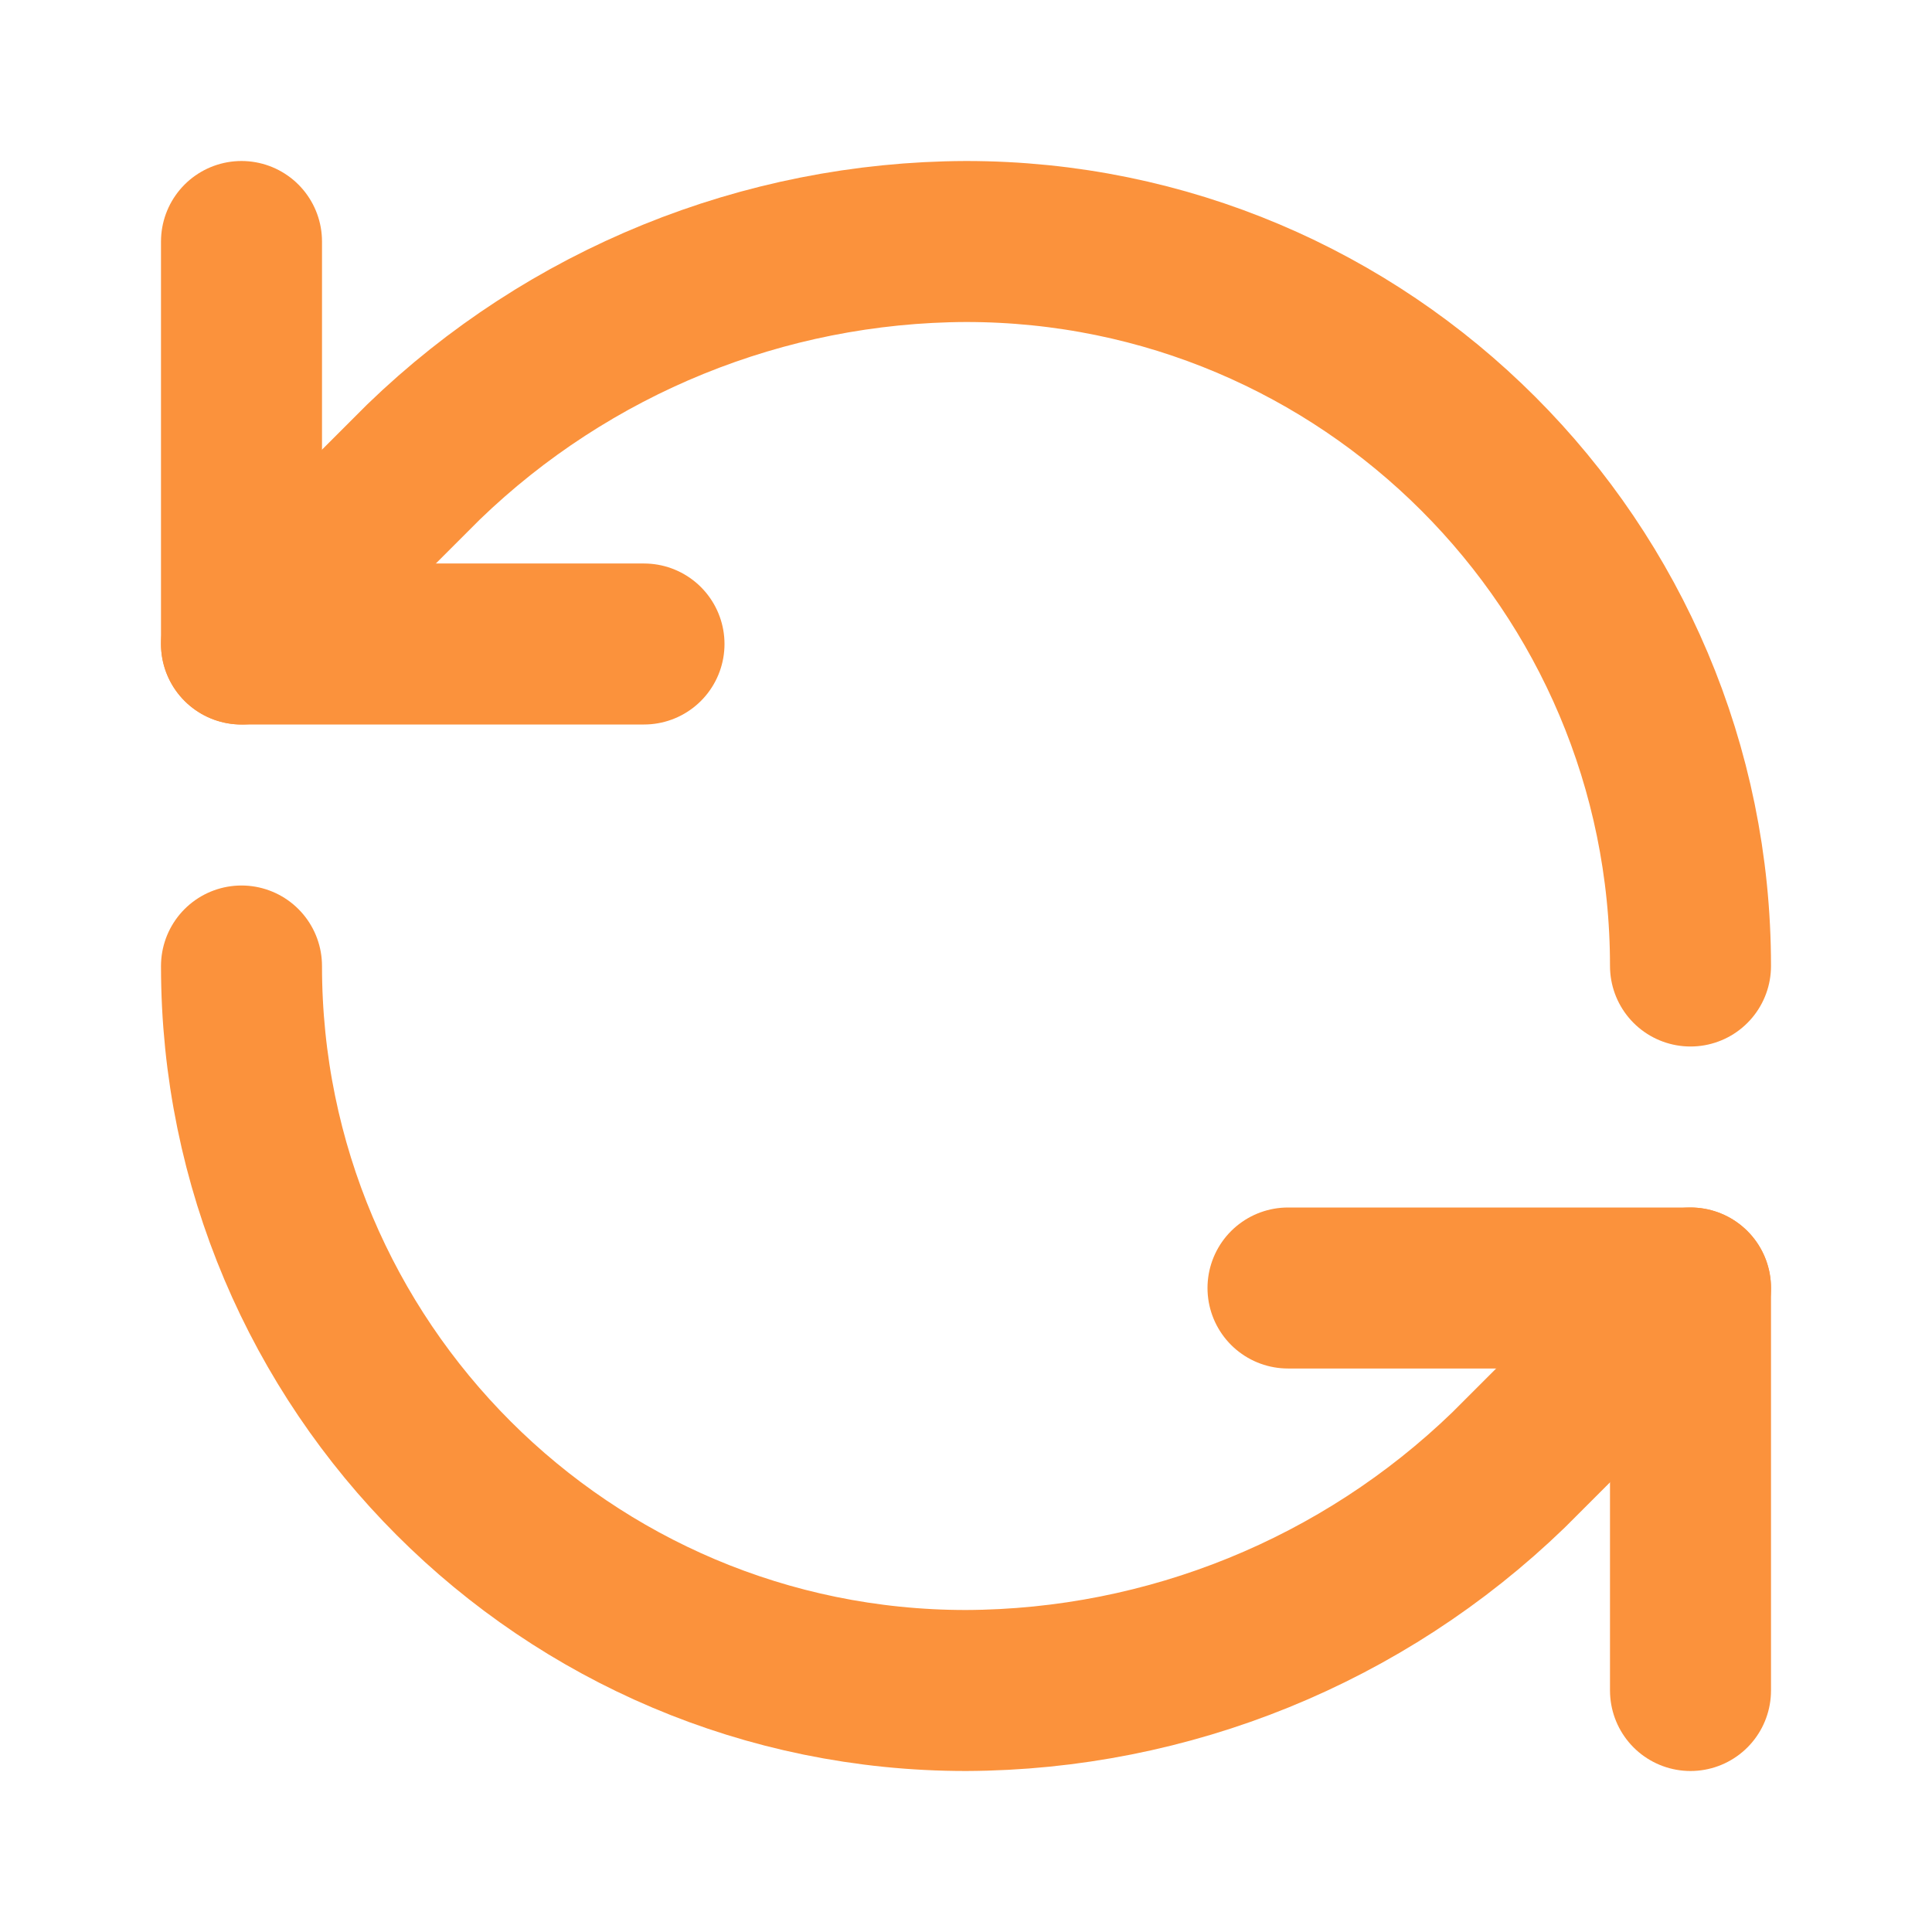
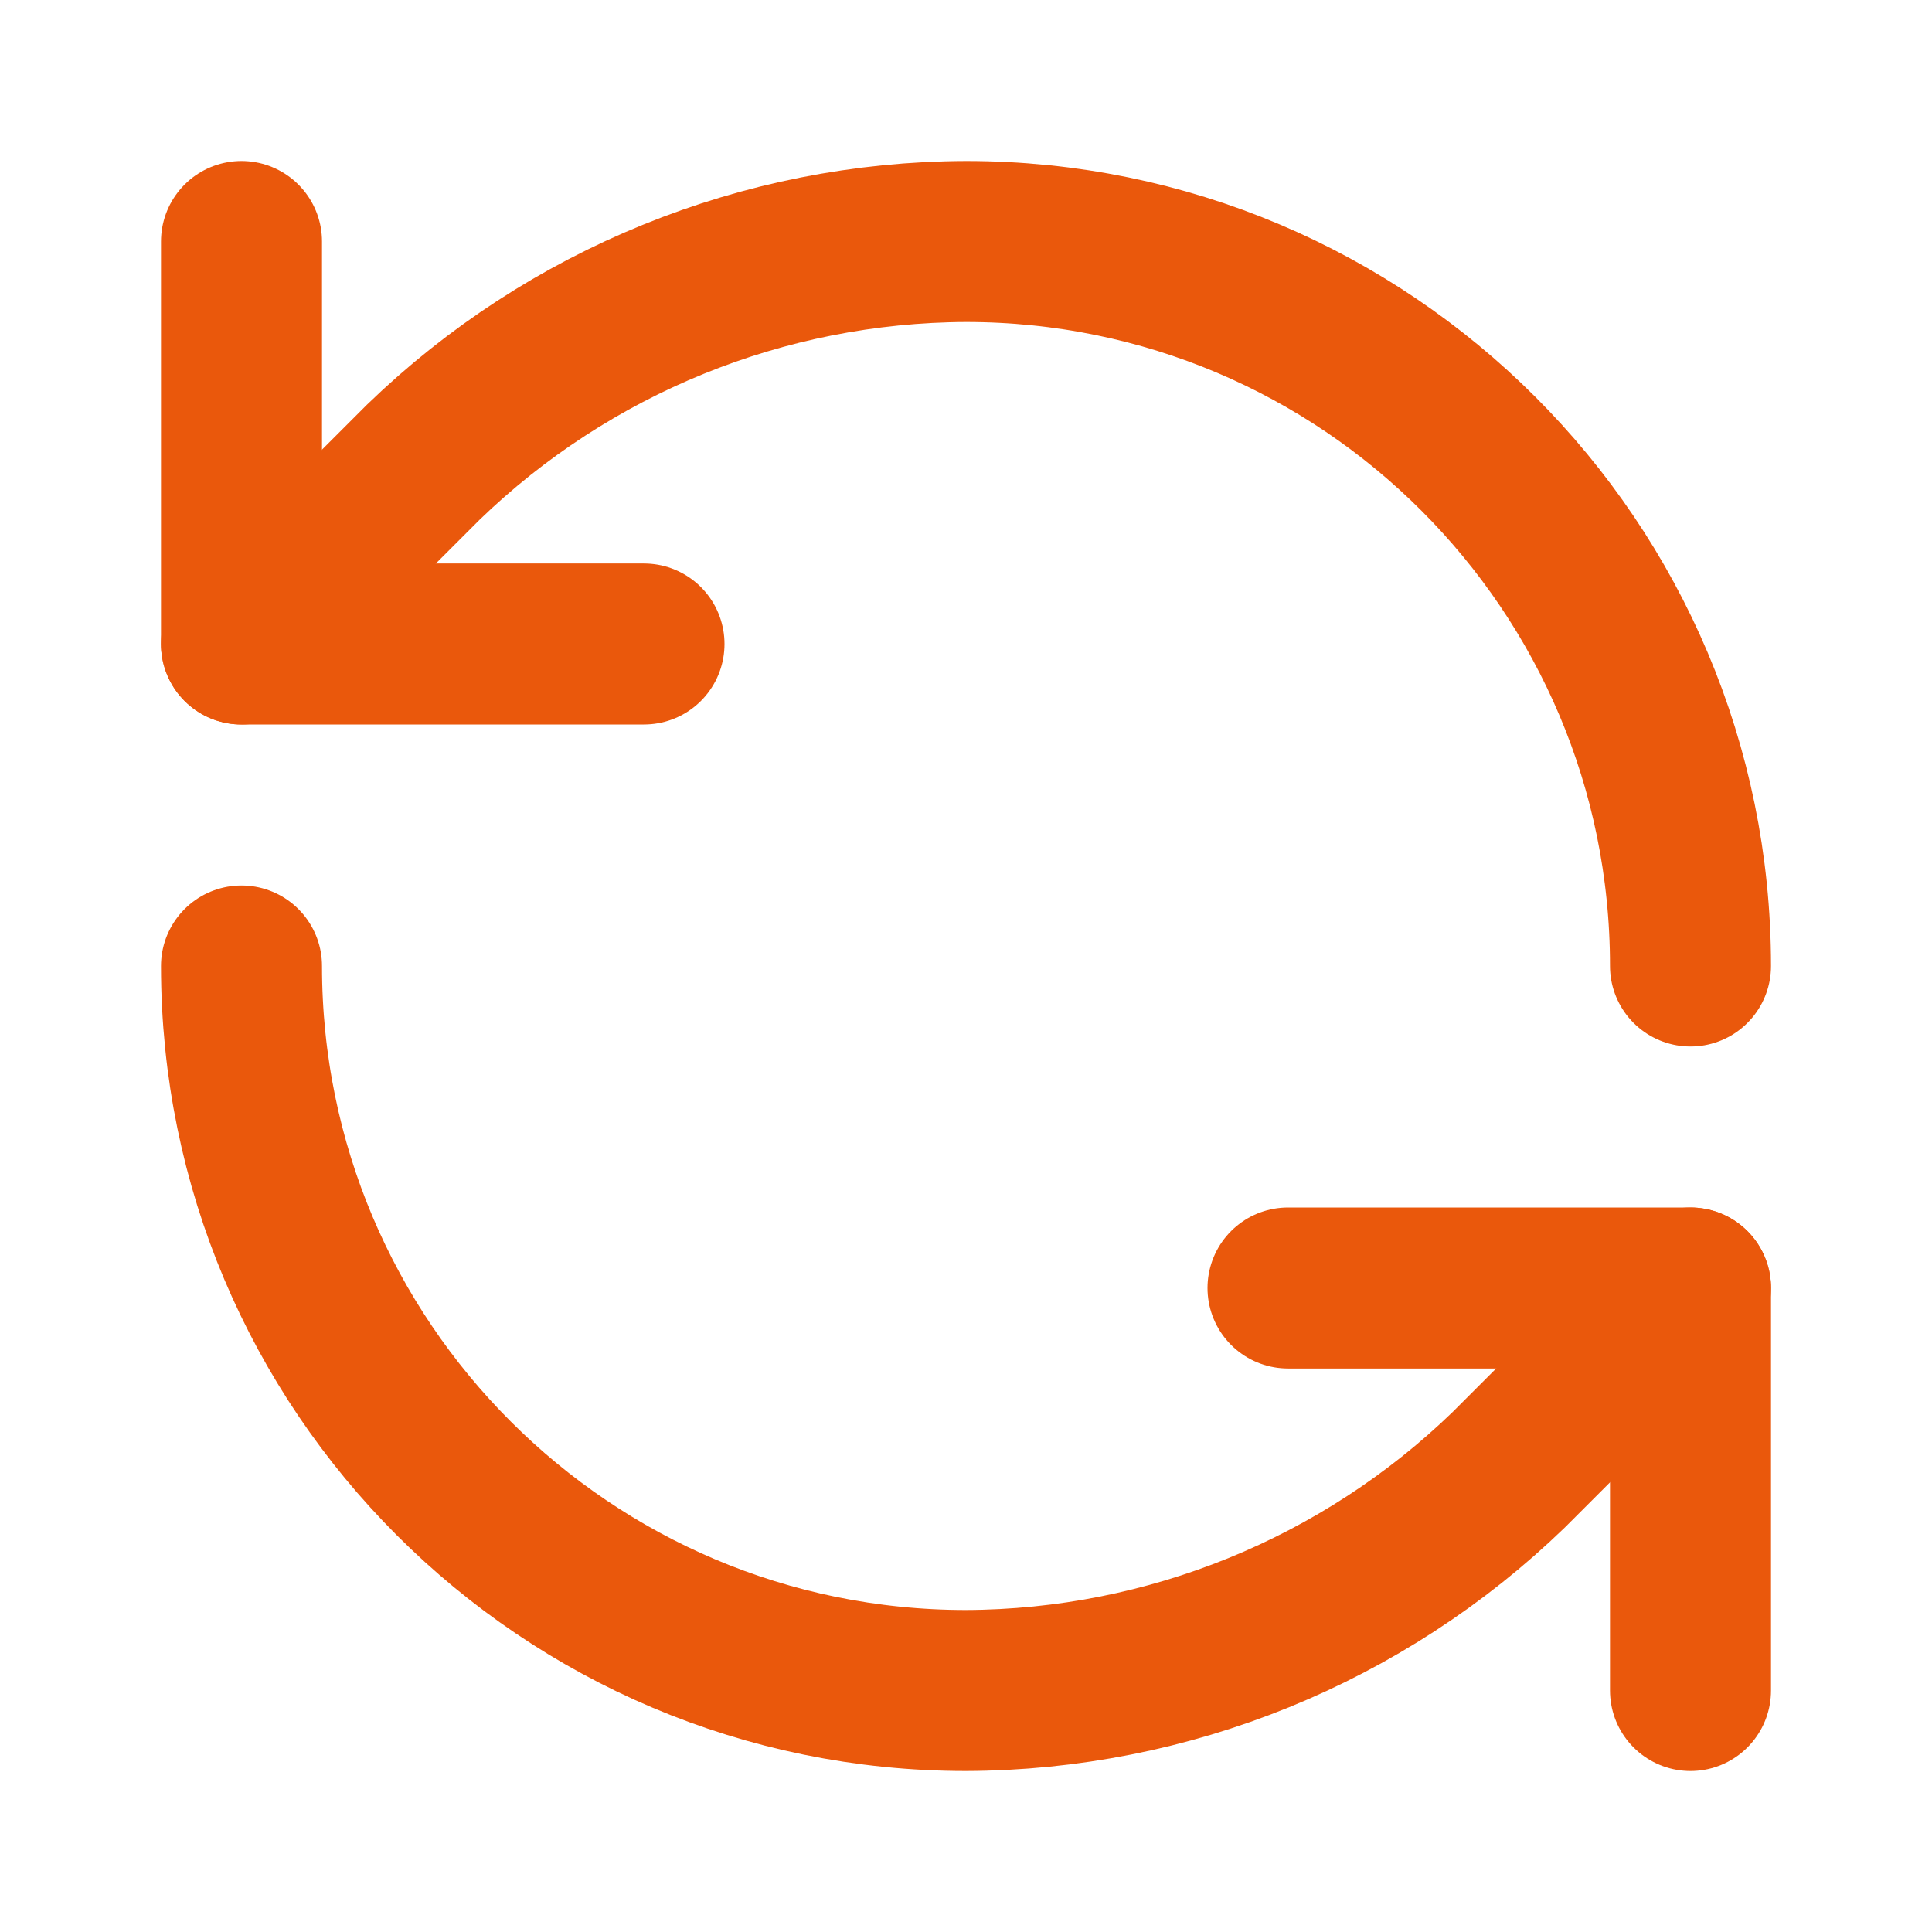
- <svg xmlns="http://www.w3.org/2000/svg" width="48" height="48" viewBox="0 0 24 24" fill="none" stroke="#fb923c" stroke-width="2" stroke-linecap="round" stroke-linejoin="round">
+ <svg xmlns="http://www.w3.org/2000/svg" width="48" height="48" viewBox="0 0 24 24" fill="none" stroke="#ea580c" stroke-width="2" stroke-linecap="round" stroke-linejoin="round">
  <path d="M21 12a9 9 0 0 0-9-9 9.75 9.75 0 0 0-6.74 2.74L3 8" />
  <path d="M3 3v5h5" />
  <path d="M3 12a9 9 0 0 0 9 9 9.75 9.75 0 0 0 6.74-2.74L21 16" />
  <path d="M16 16h5v5" />
</svg>
